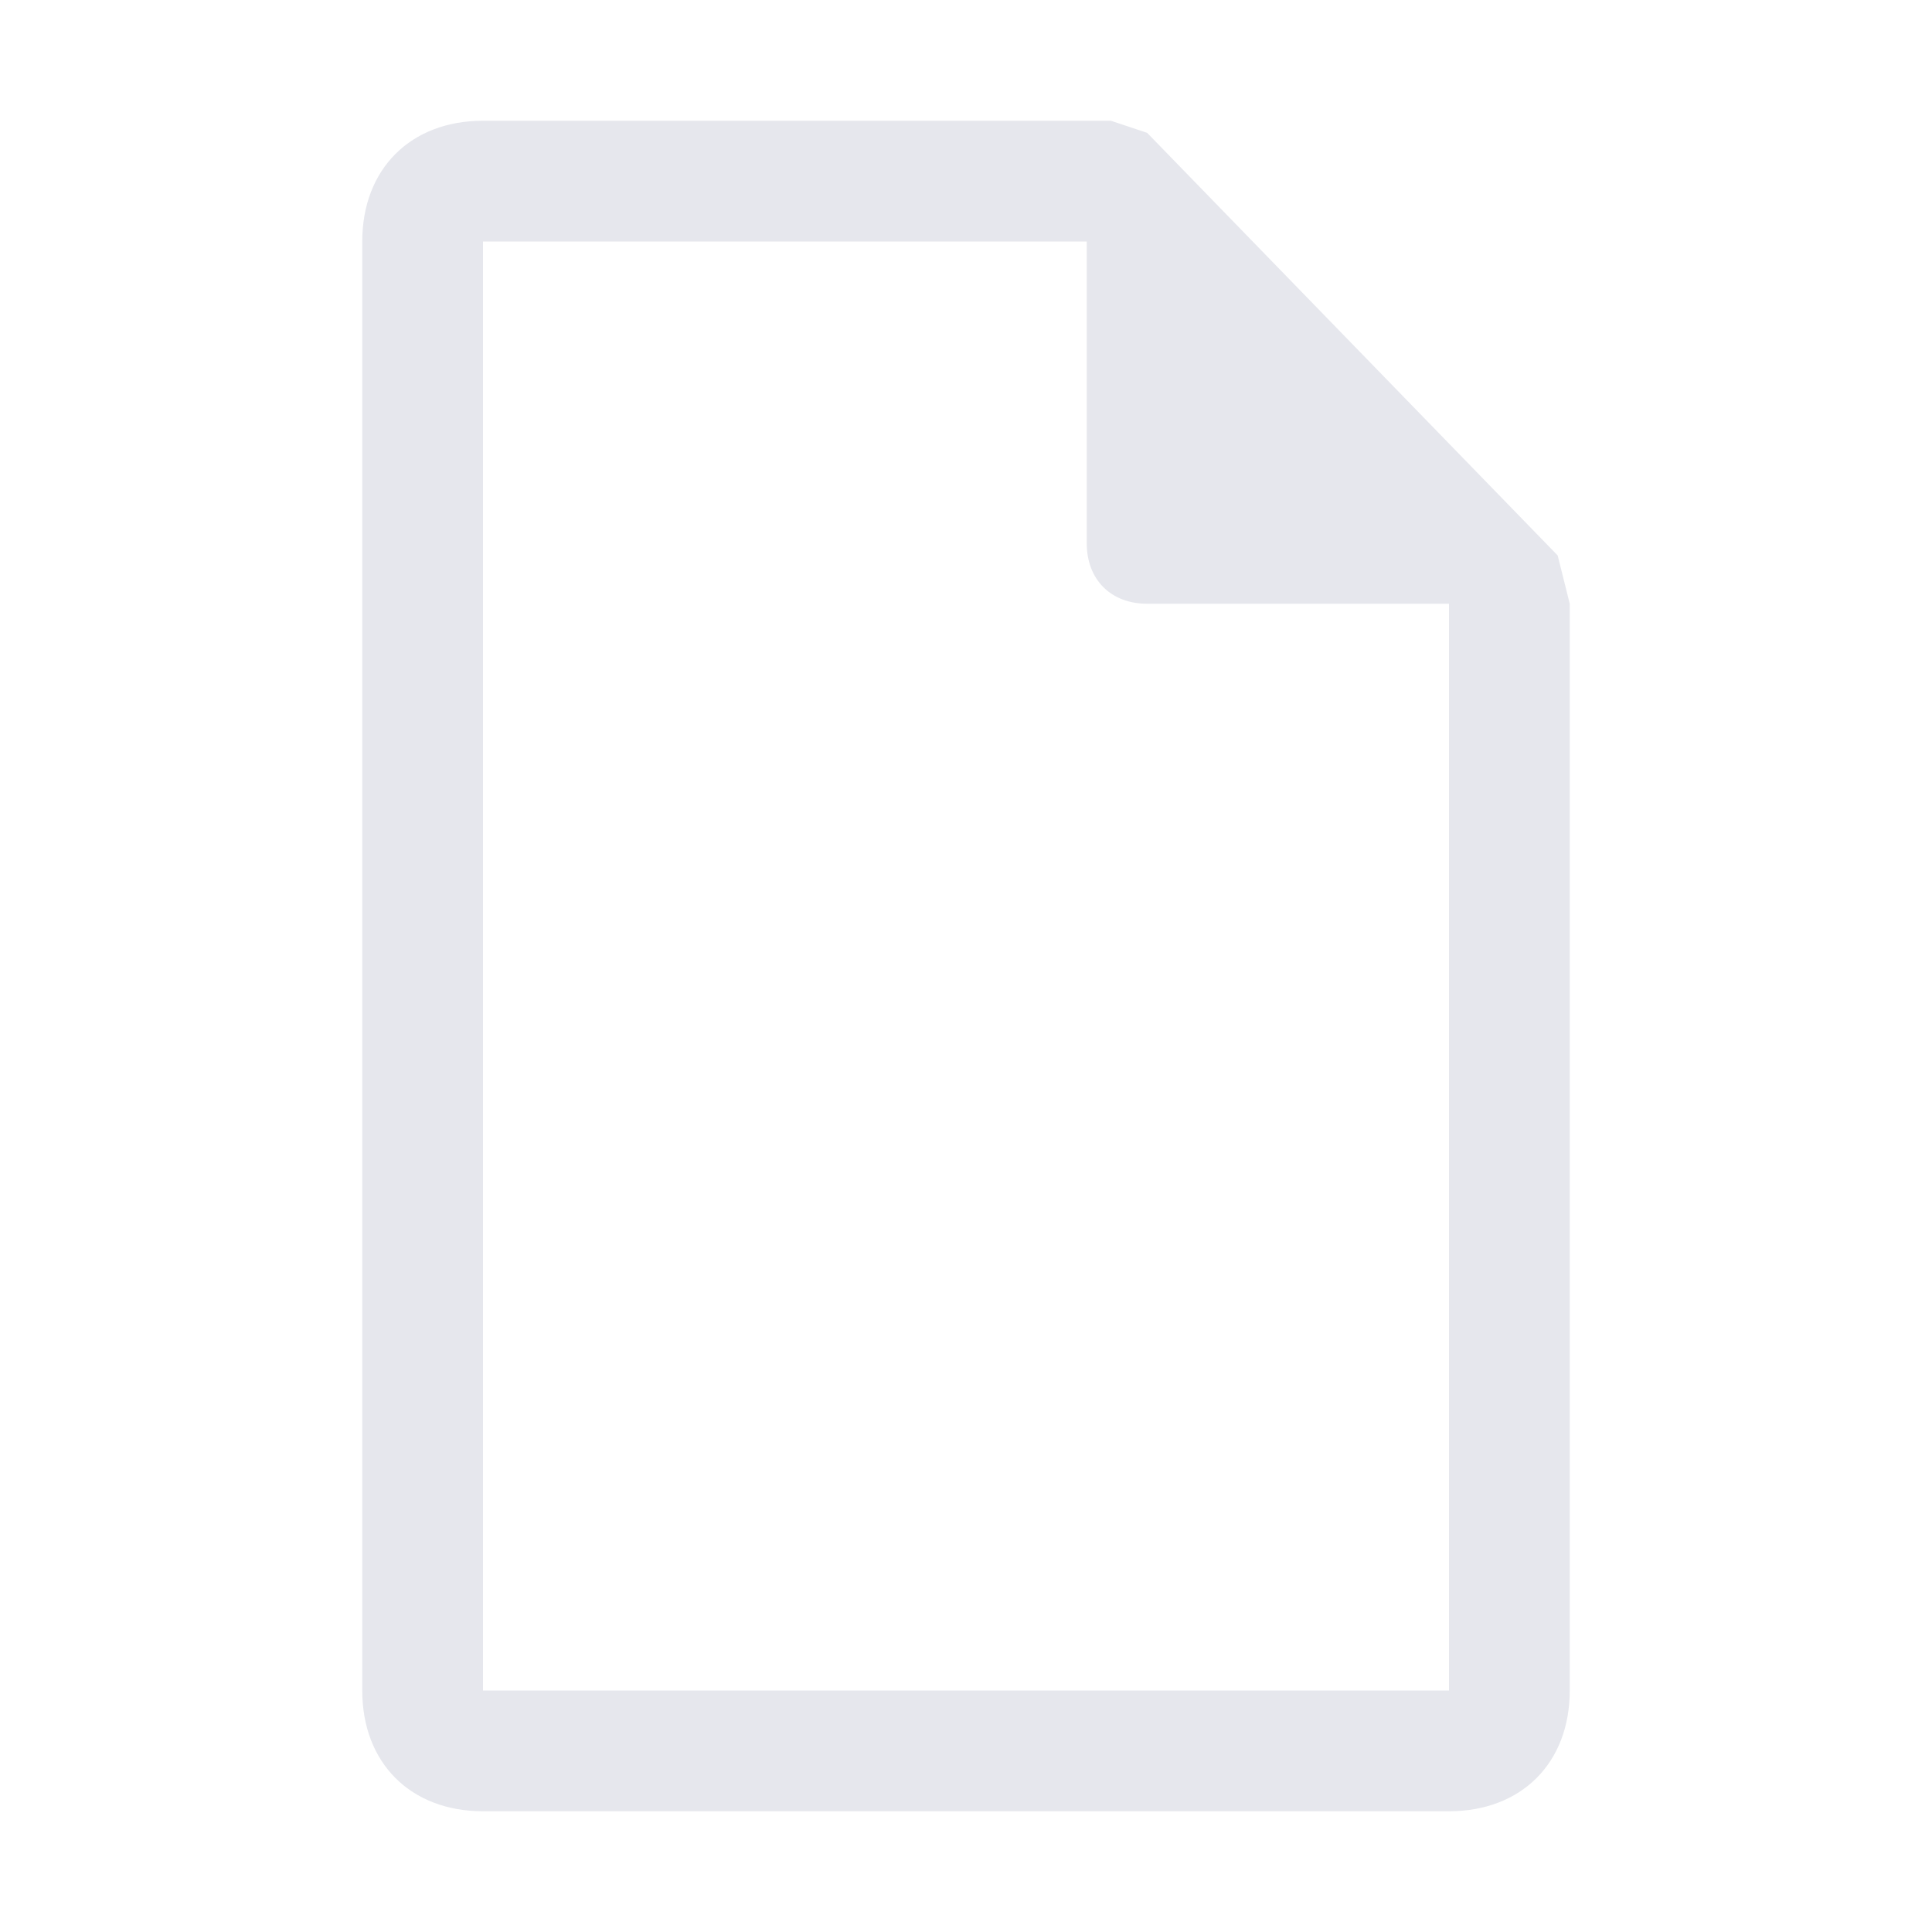
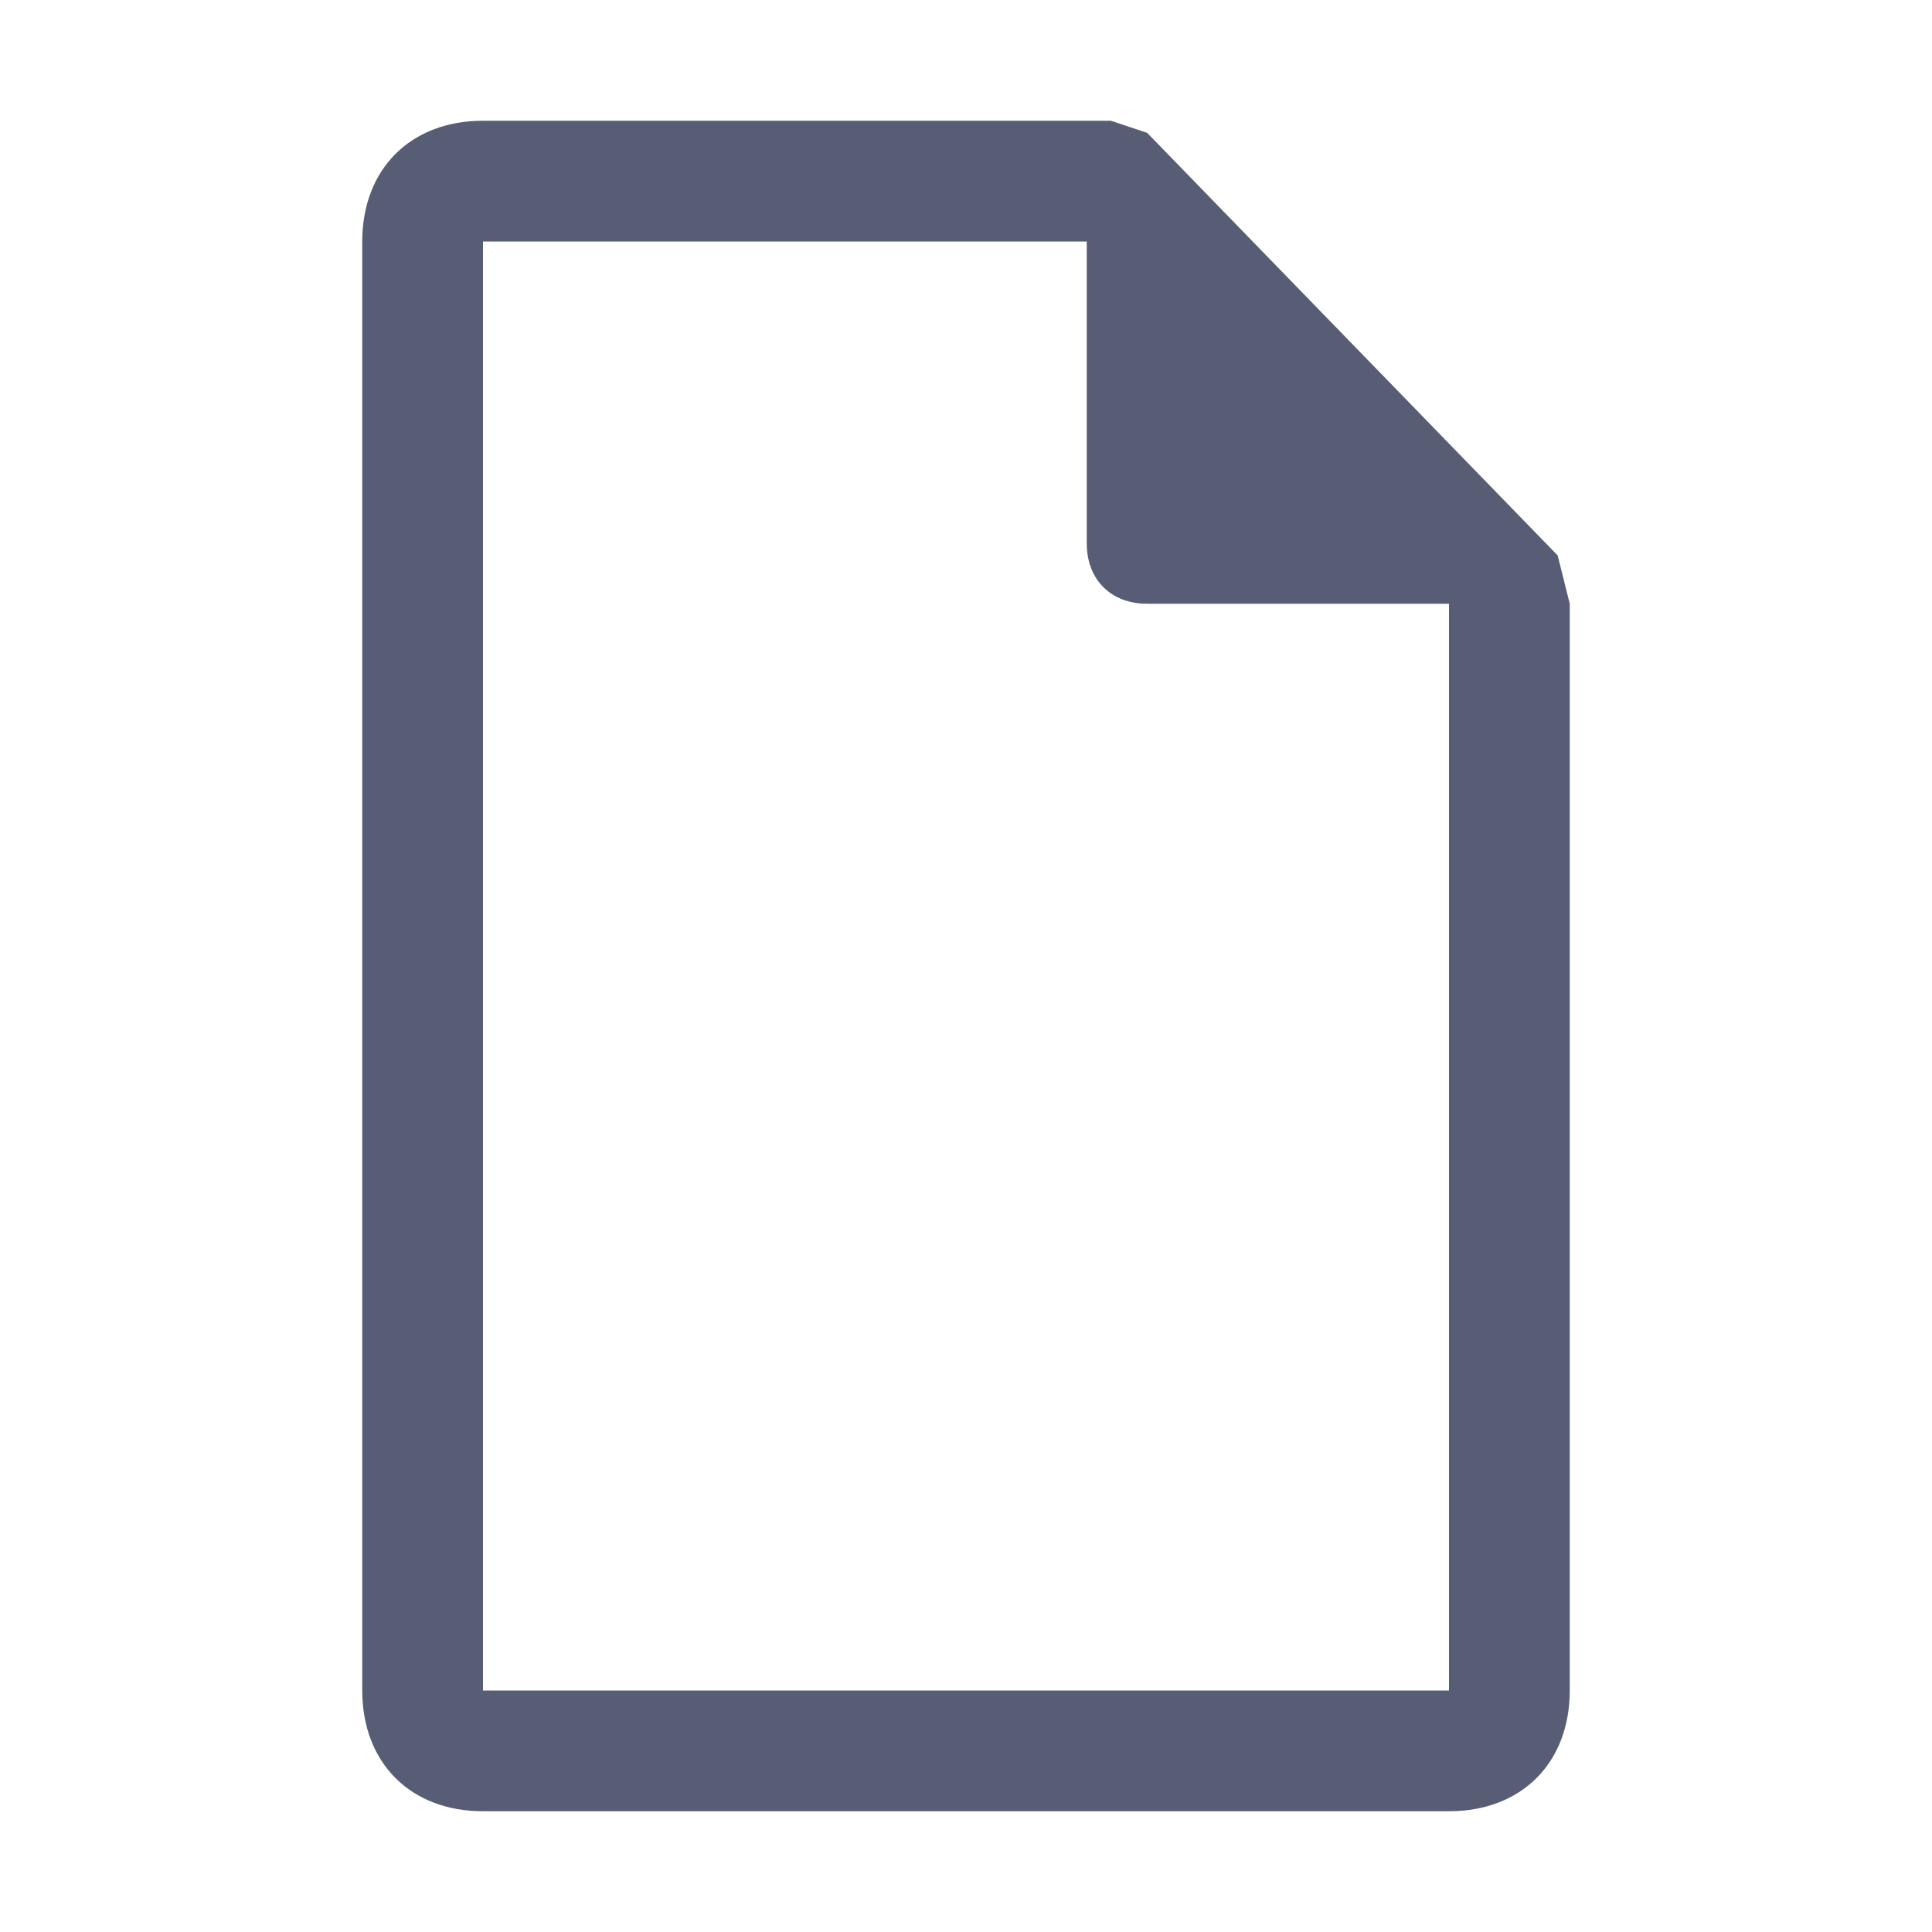
<svg xmlns="http://www.w3.org/2000/svg" viewBox="0 0 16 16" width="16" height="16">
-   <path fill="#e6e7ed" d="M9.5 1.1l3.4 3.5.1.4v9c0 .6-.4 1-1 1H4c-.6 0-1-.4-1-1V2c0-.6.4-1 1-1h5.2l.3.1zM9 5V2H4v12h8V5H9.5c-.3 0-.5-.2-.5-.5V2H9v3z" />
+   <path fill="#565d75" d="M9.5 1.1l3.4 3.5.1.4v9c0 .6-.4 1-1 1H4c-.6 0-1-.4-1-1V2c0-.6.4-1 1-1h5.2l.3.1zM9 5V2H4v12h8V5H9.5c-.3 0-.5-.2-.5-.5V2H9v3z" />
</svg>
